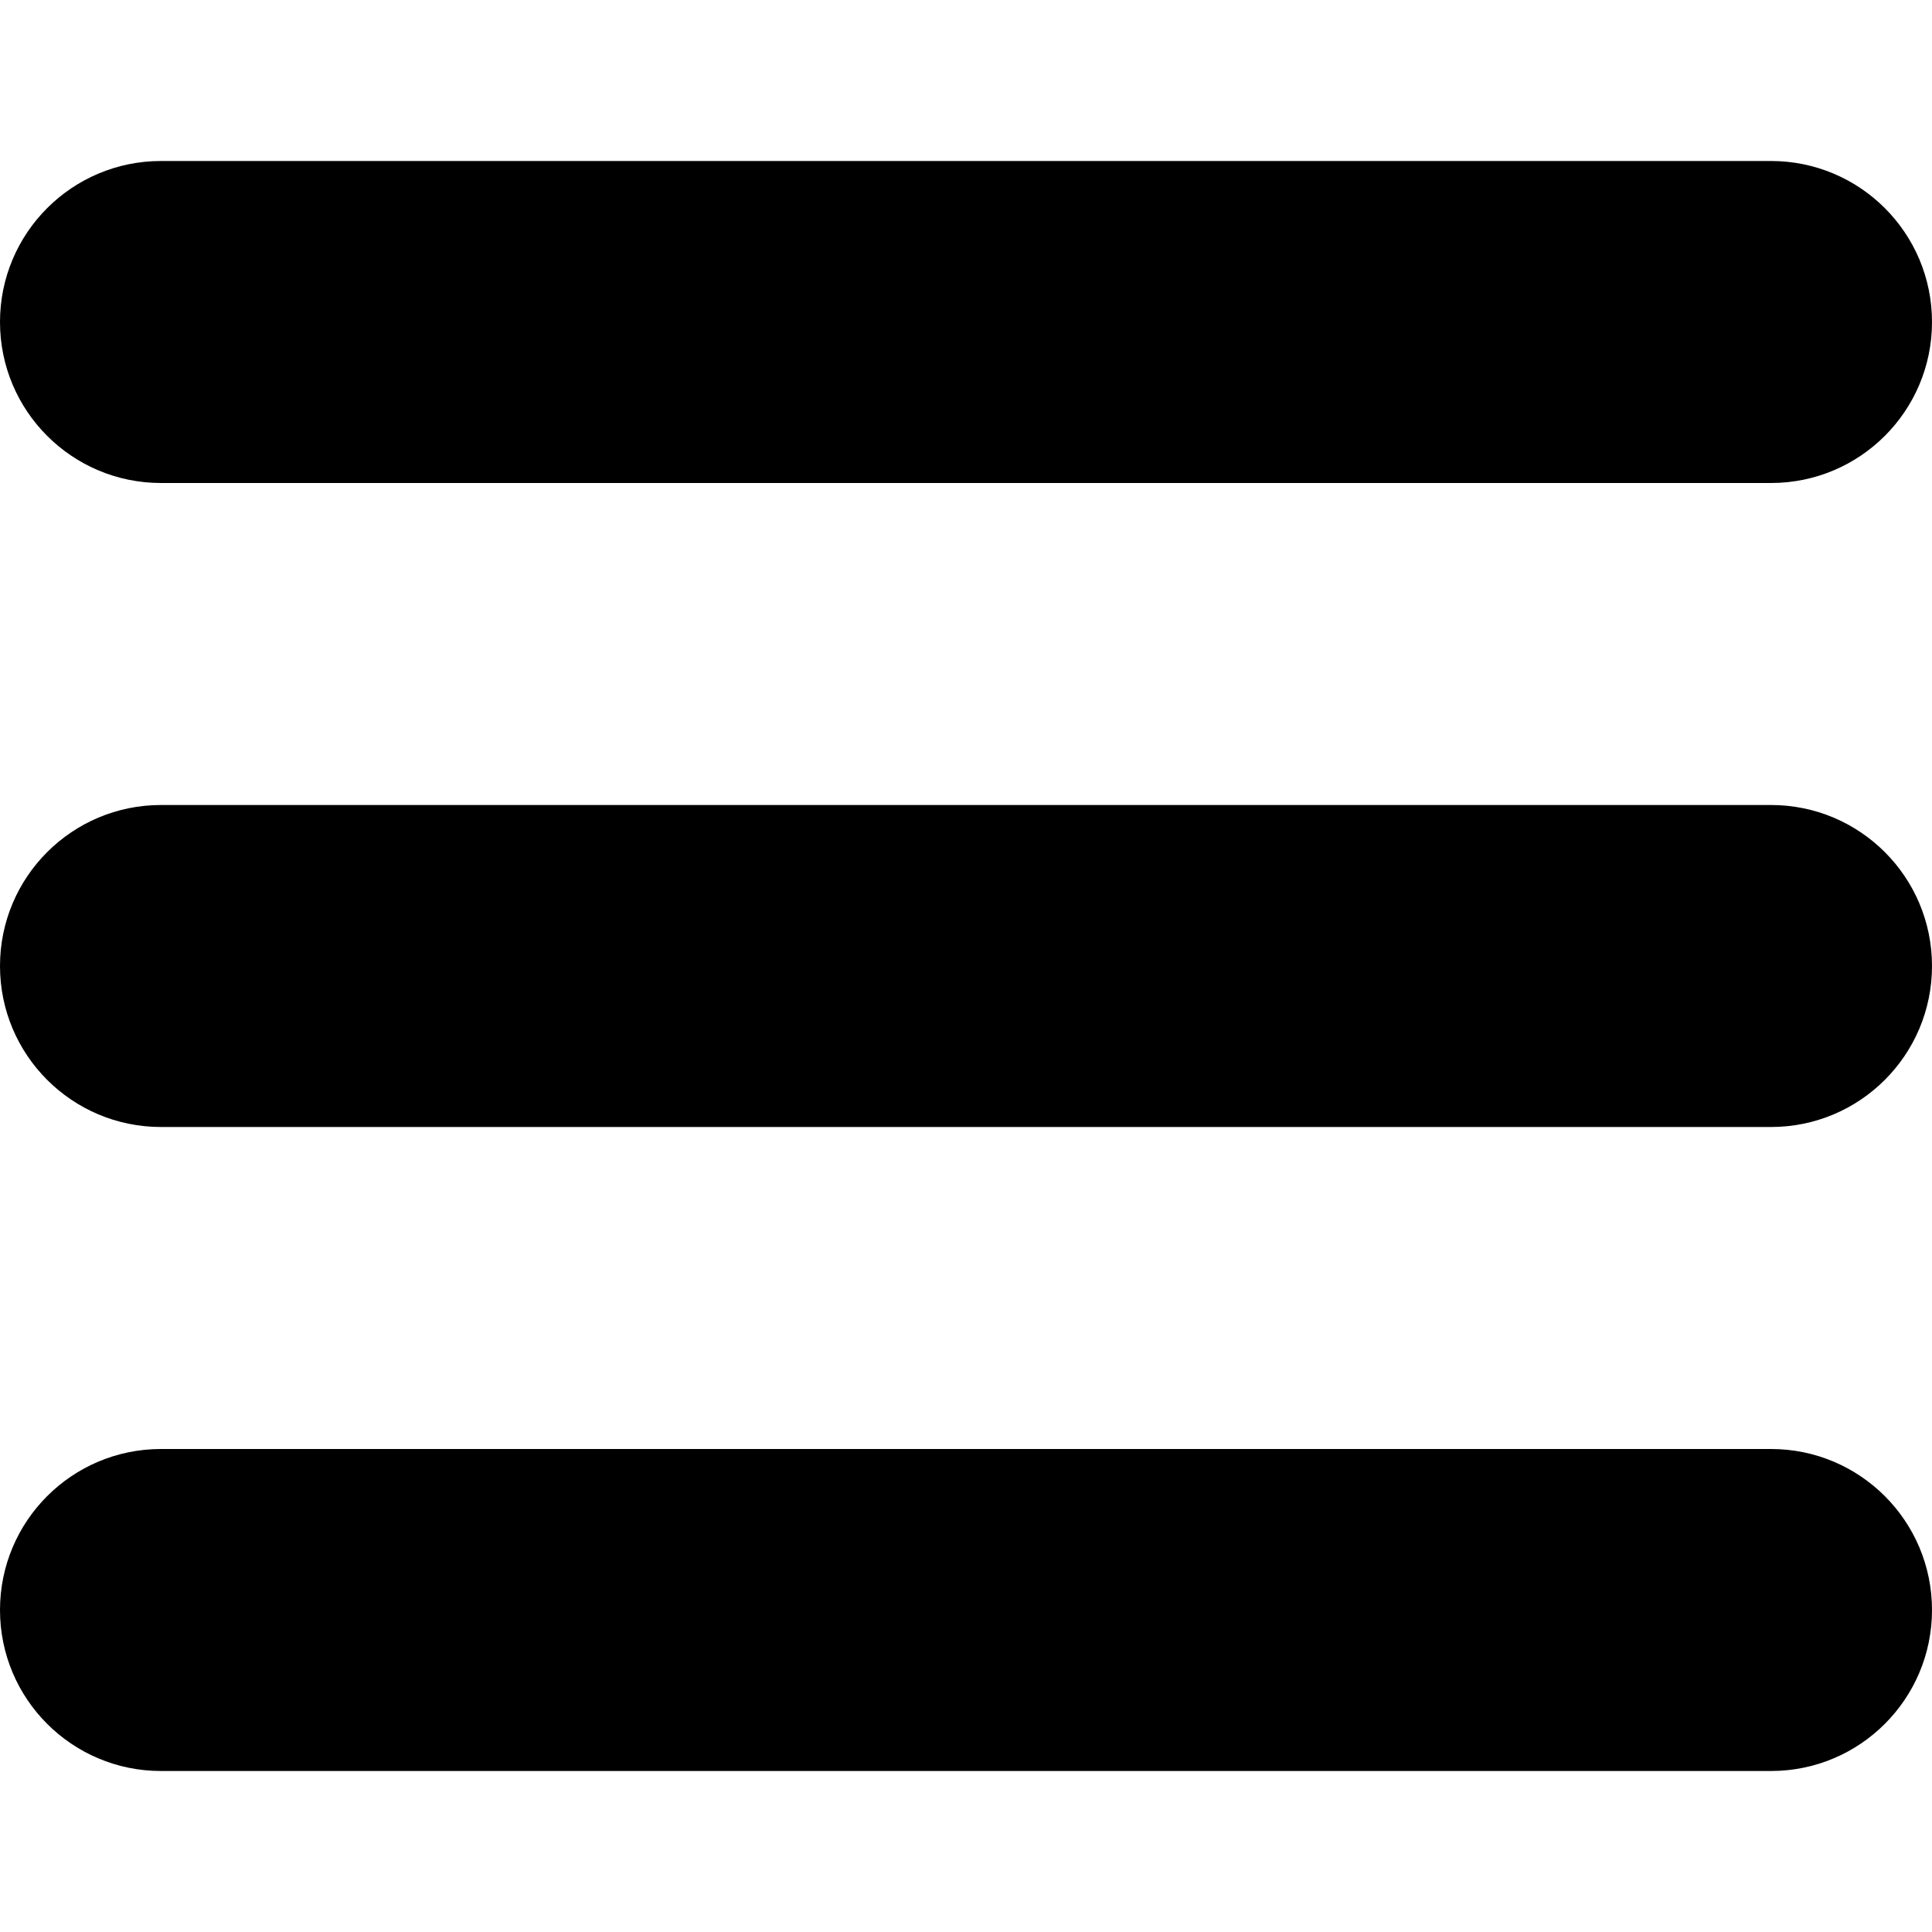
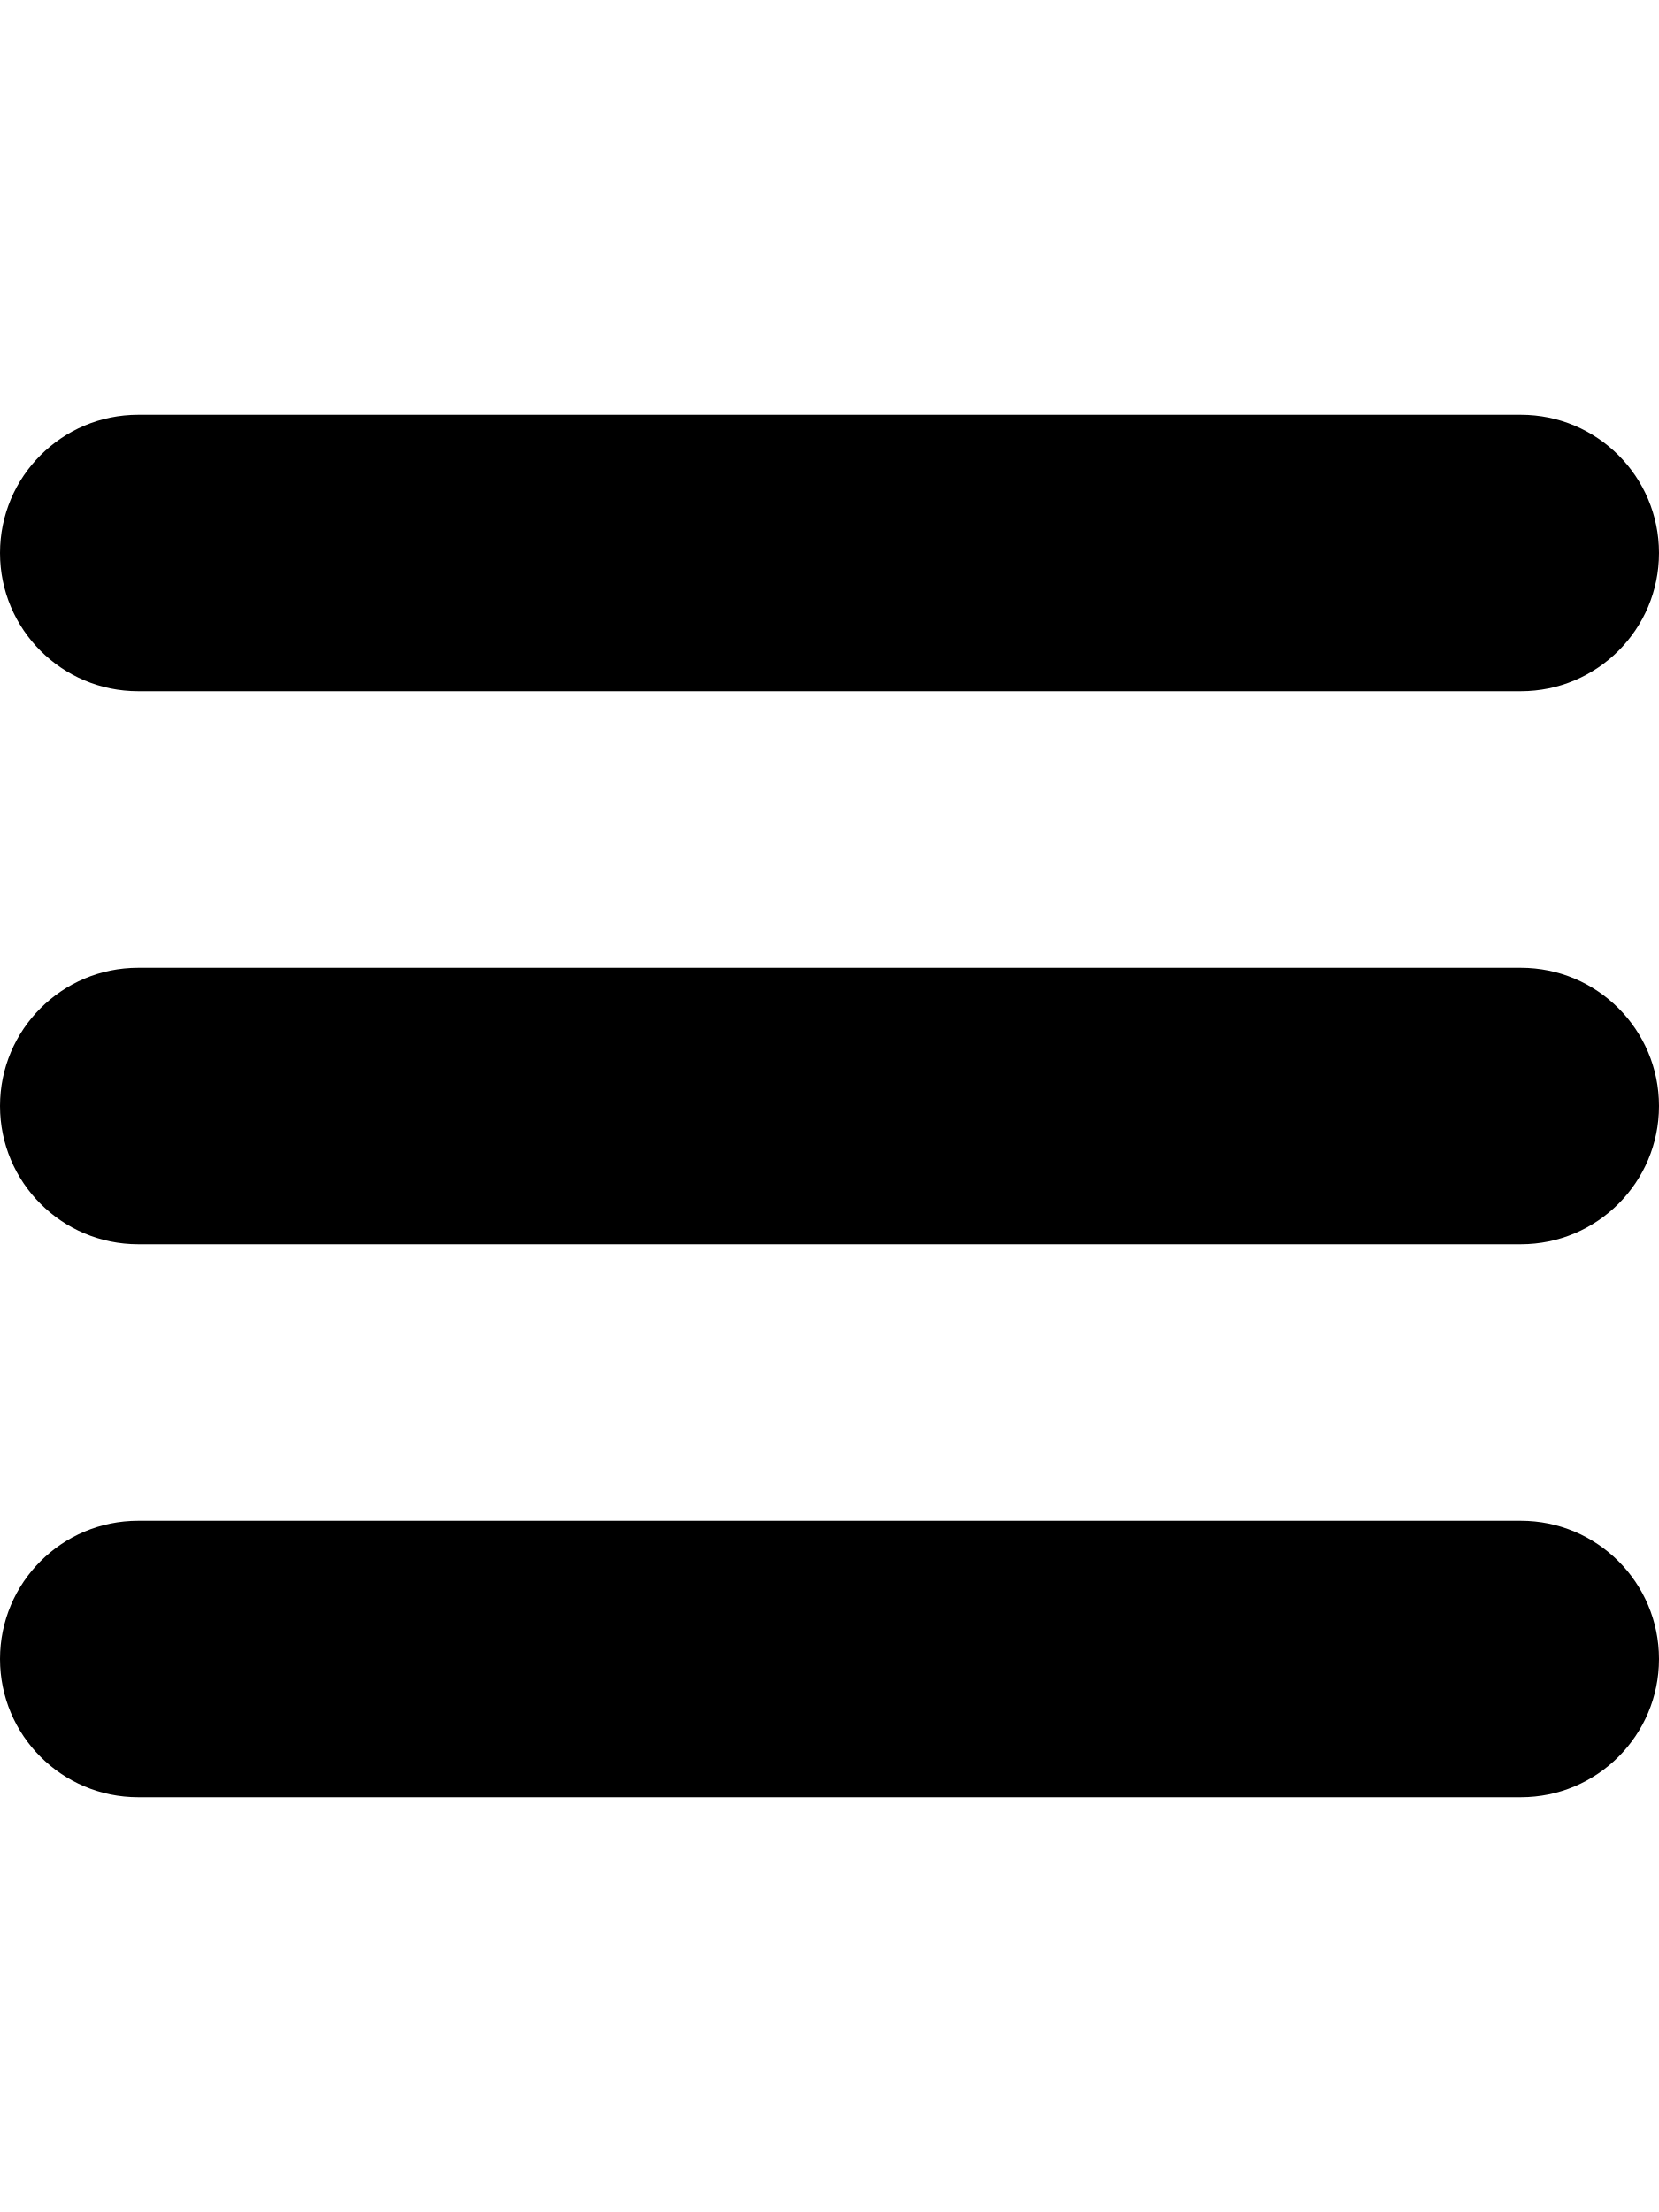
- <svg xmlns="http://www.w3.org/2000/svg" version="1.1" id="icon-" x="0px" y="0px" viewBox="0 0 960 960" enable-background="new 0 0 960 960" xml:space="preserve">
-   <path id="menu" d="M0,160c0-44.2,35.8-80,80-80h800c44.2,0,80,35.8,80,80s-35.8,80-80,80H80C35.8,240,0,204.2,0,160z M880,400H80  c-44.2,0-80,35.8-80,80s35.8,80,80,80h800c44.2,0,80-35.8,80-80S924.2,400,880,400z M880,720H80c-44.2,0-80,35.8-80,80  s35.8,80,80,80h800c44.2,0,80-35.8,80-80S924.2,720,880,720z" />
+ <svg xmlns="http://www.w3.org/2000/svg" version="1.1" id="icon-" x="0px" y="0px" viewBox="0 0 960 1280" enable-background="new 0 0 960 1280" xml:space="preserve">
+   <path id="menu" d="M0,320c0-44.2,35.8-80,80-80h800c44.2,0,80,35.8,80,80s-35.8,80-80,80H80C35.8,400,0,364.2,0,320z M880,560H80  c-44.2,0-80,35.8-80,80s35.8,80,80,80h800c44.2,0,80-35.8,80-80S924.2,560,880,560z M880,880H80c-44.2,0-80,35.8-80,80  s35.8,80,80,80h800c44.2,0,80-35.8,80-80S924.2,880,880,880z" />
</svg>
